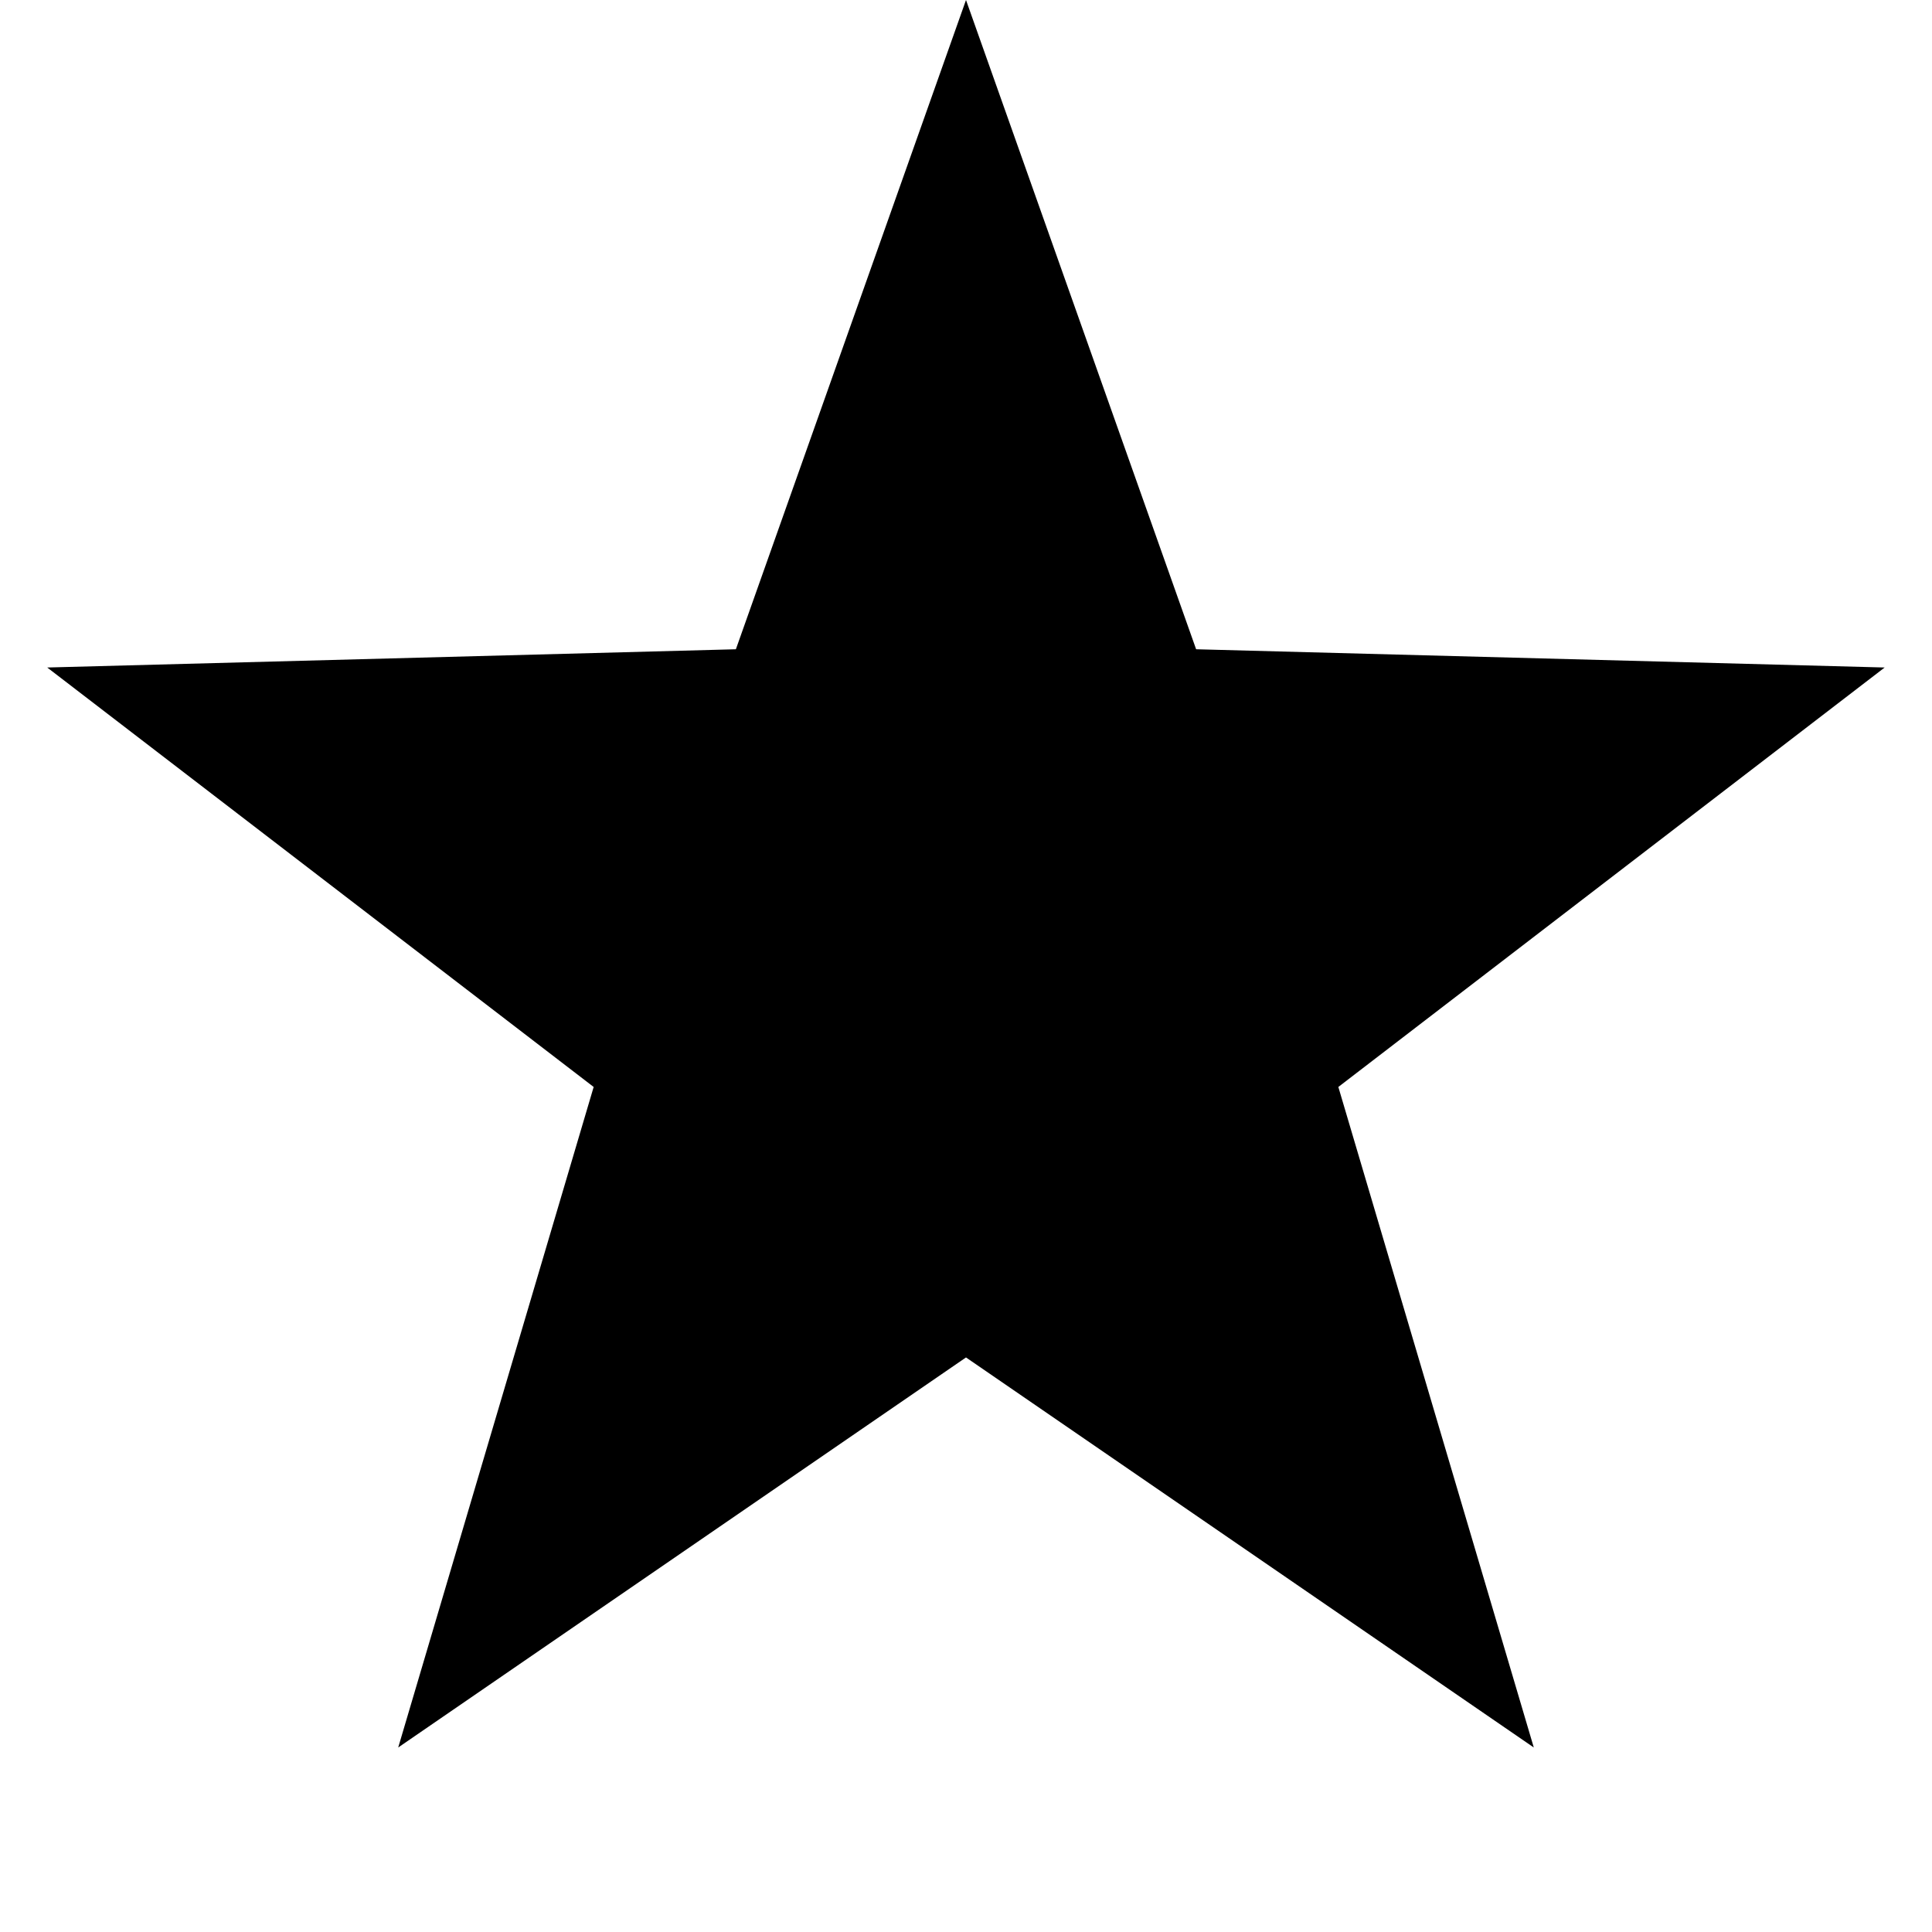
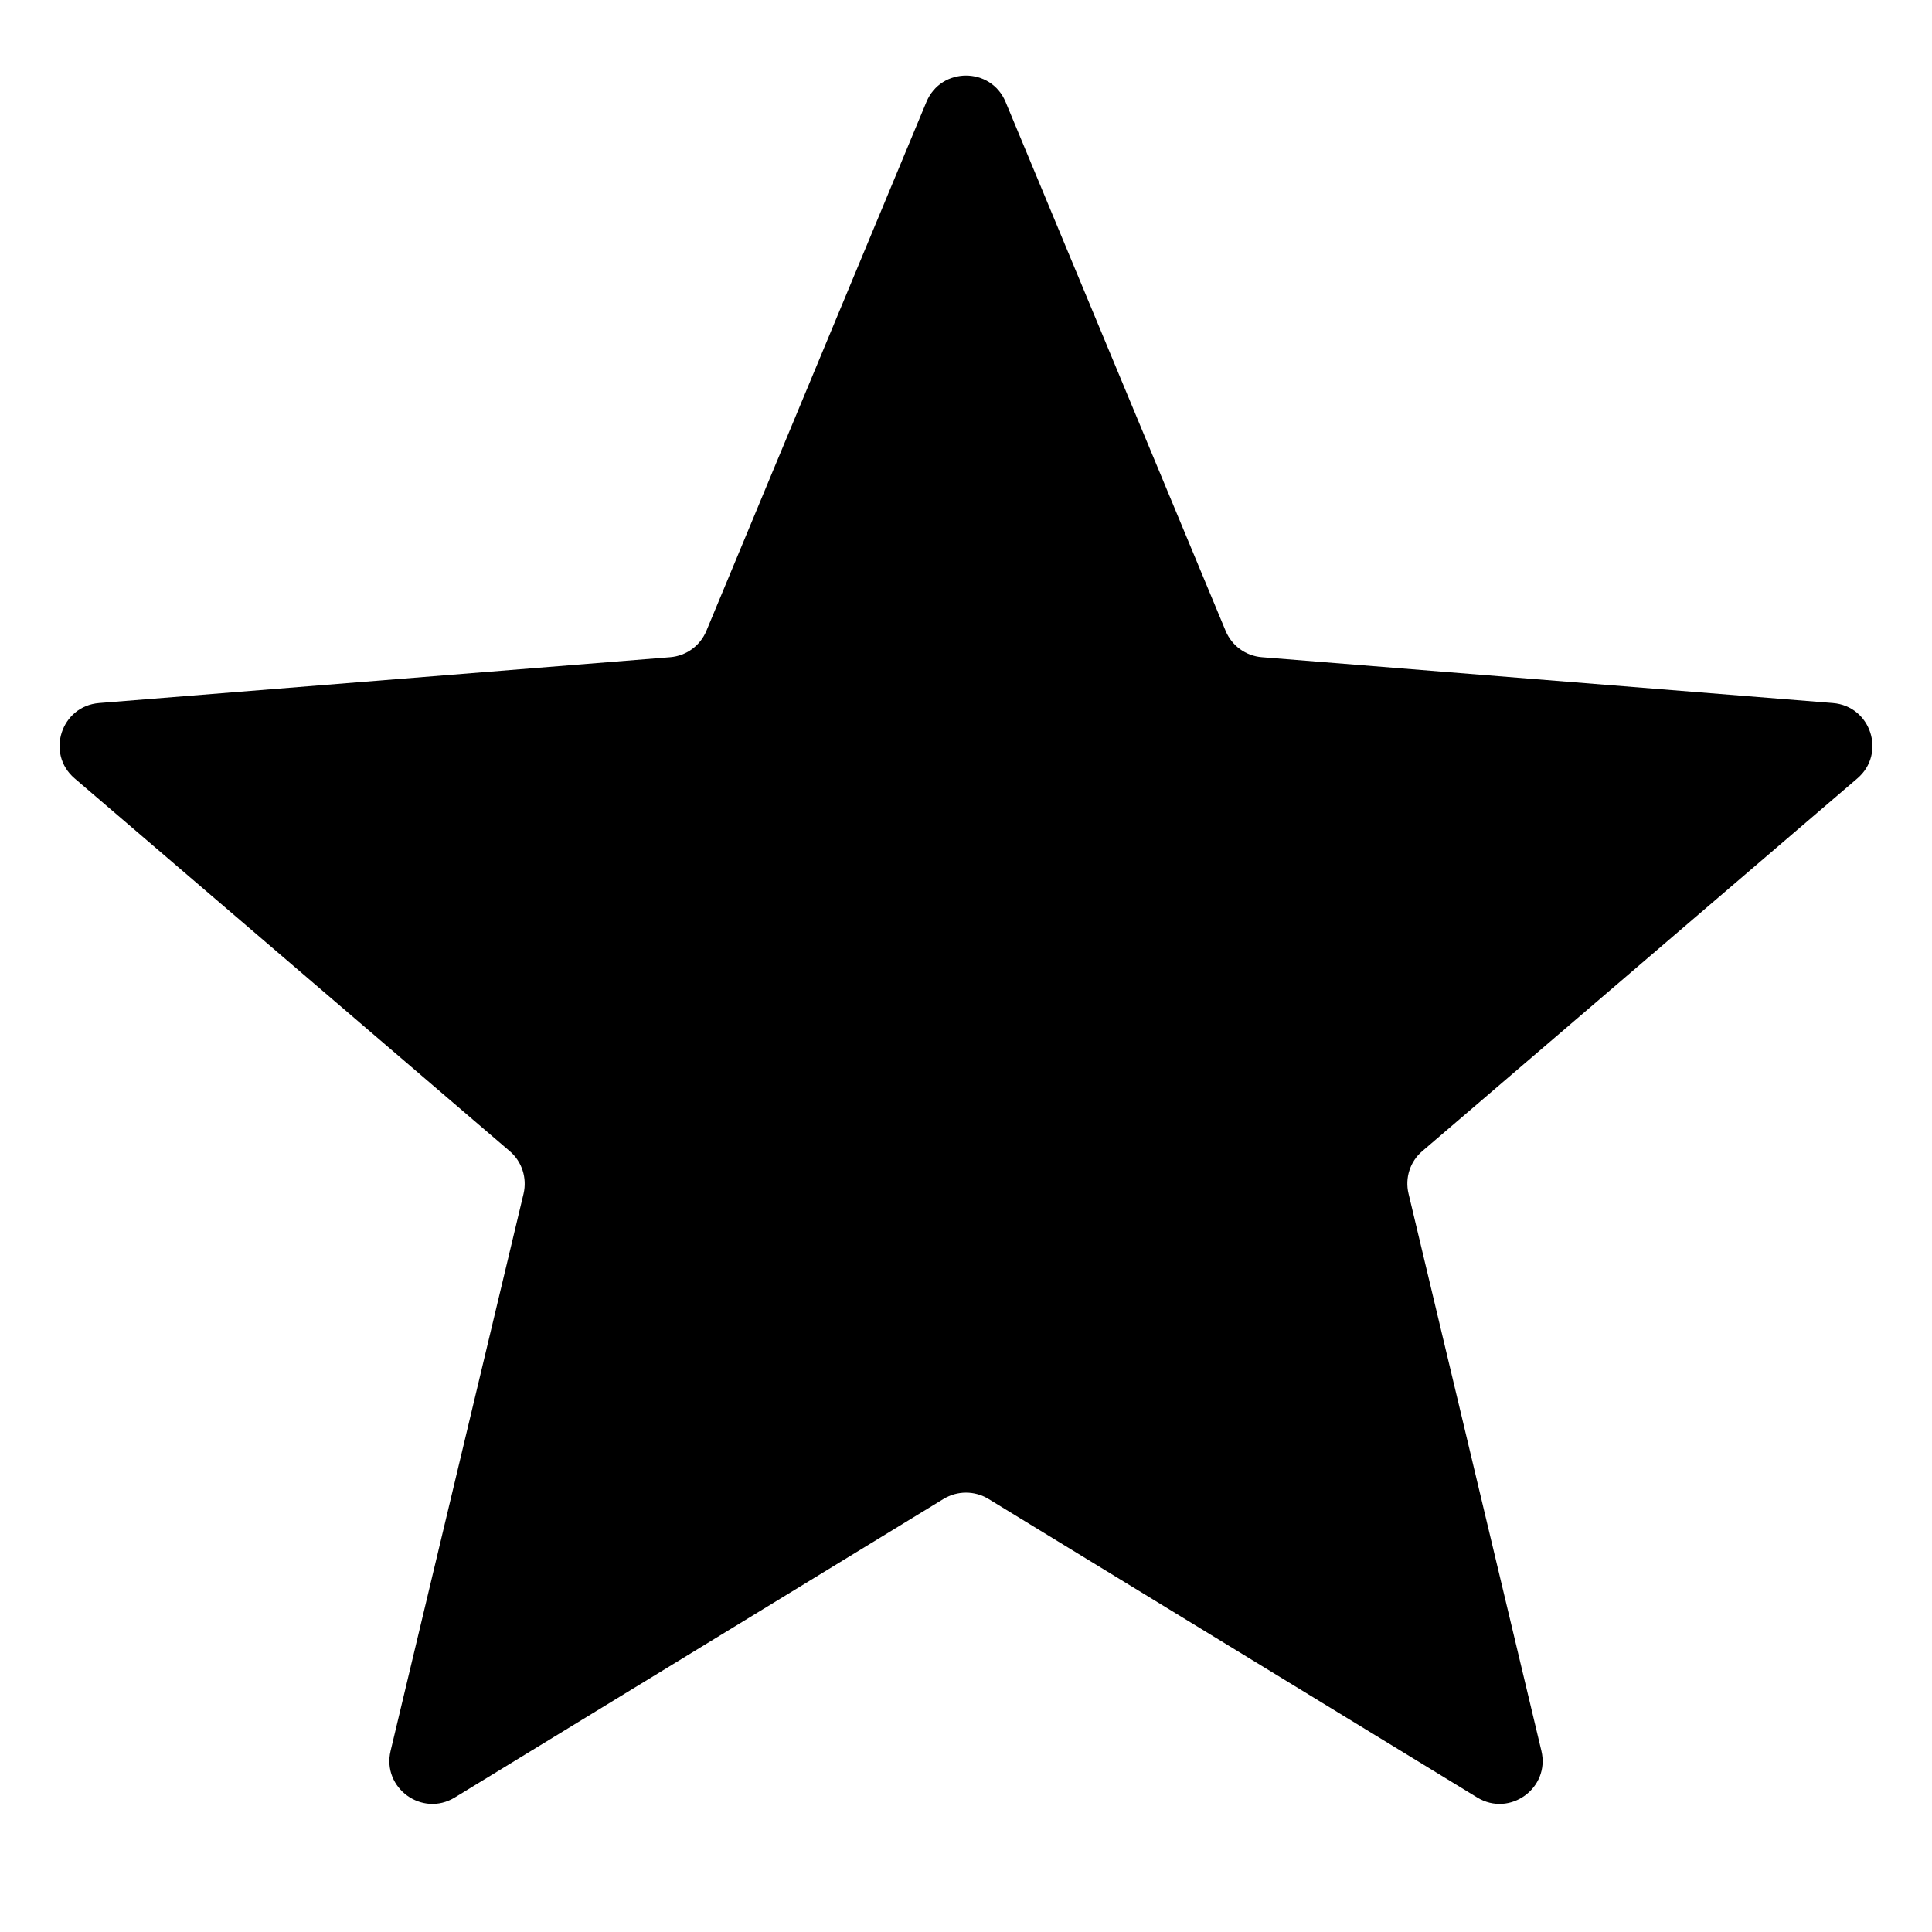
<svg xmlns="http://www.w3.org/2000/svg" width="18" height="18" viewBox="0 0 18 18" fill="none">
-   <path fill-rule="evenodd" clip-rule="evenodd" d="M9 12.647L3.71 16.281L5.531 10.127L0.44 6.219L6.856 6.049L9 0L11.144 6.049L17.559 6.219L12.469 10.127L14.29 16.281L9 12.647Z" fill="black" />
+   <path d="M8.631 0.95C8.767 0.622 9.233 0.622 9.369 0.95L11.419 5.878C11.477 6.017 11.607 6.111 11.756 6.123L17.076 6.55C17.431 6.578 17.575 7.021 17.305 7.252L13.251 10.725C13.137 10.822 13.088 10.975 13.123 11.121L14.361 16.313C14.443 16.659 14.067 16.932 13.763 16.747L9.209 13.965C9.08 13.887 8.92 13.887 8.791 13.965L4.237 16.747C3.933 16.932 3.557 16.659 3.639 16.313L4.878 11.121C4.912 10.975 4.863 10.822 4.749 10.725L0.695 7.252C0.425 7.021 0.569 6.578 0.924 6.55L6.244 6.123C6.393 6.111 6.523 6.017 6.581 5.878L8.631 0.95Z" fill="black" />
</svg>
